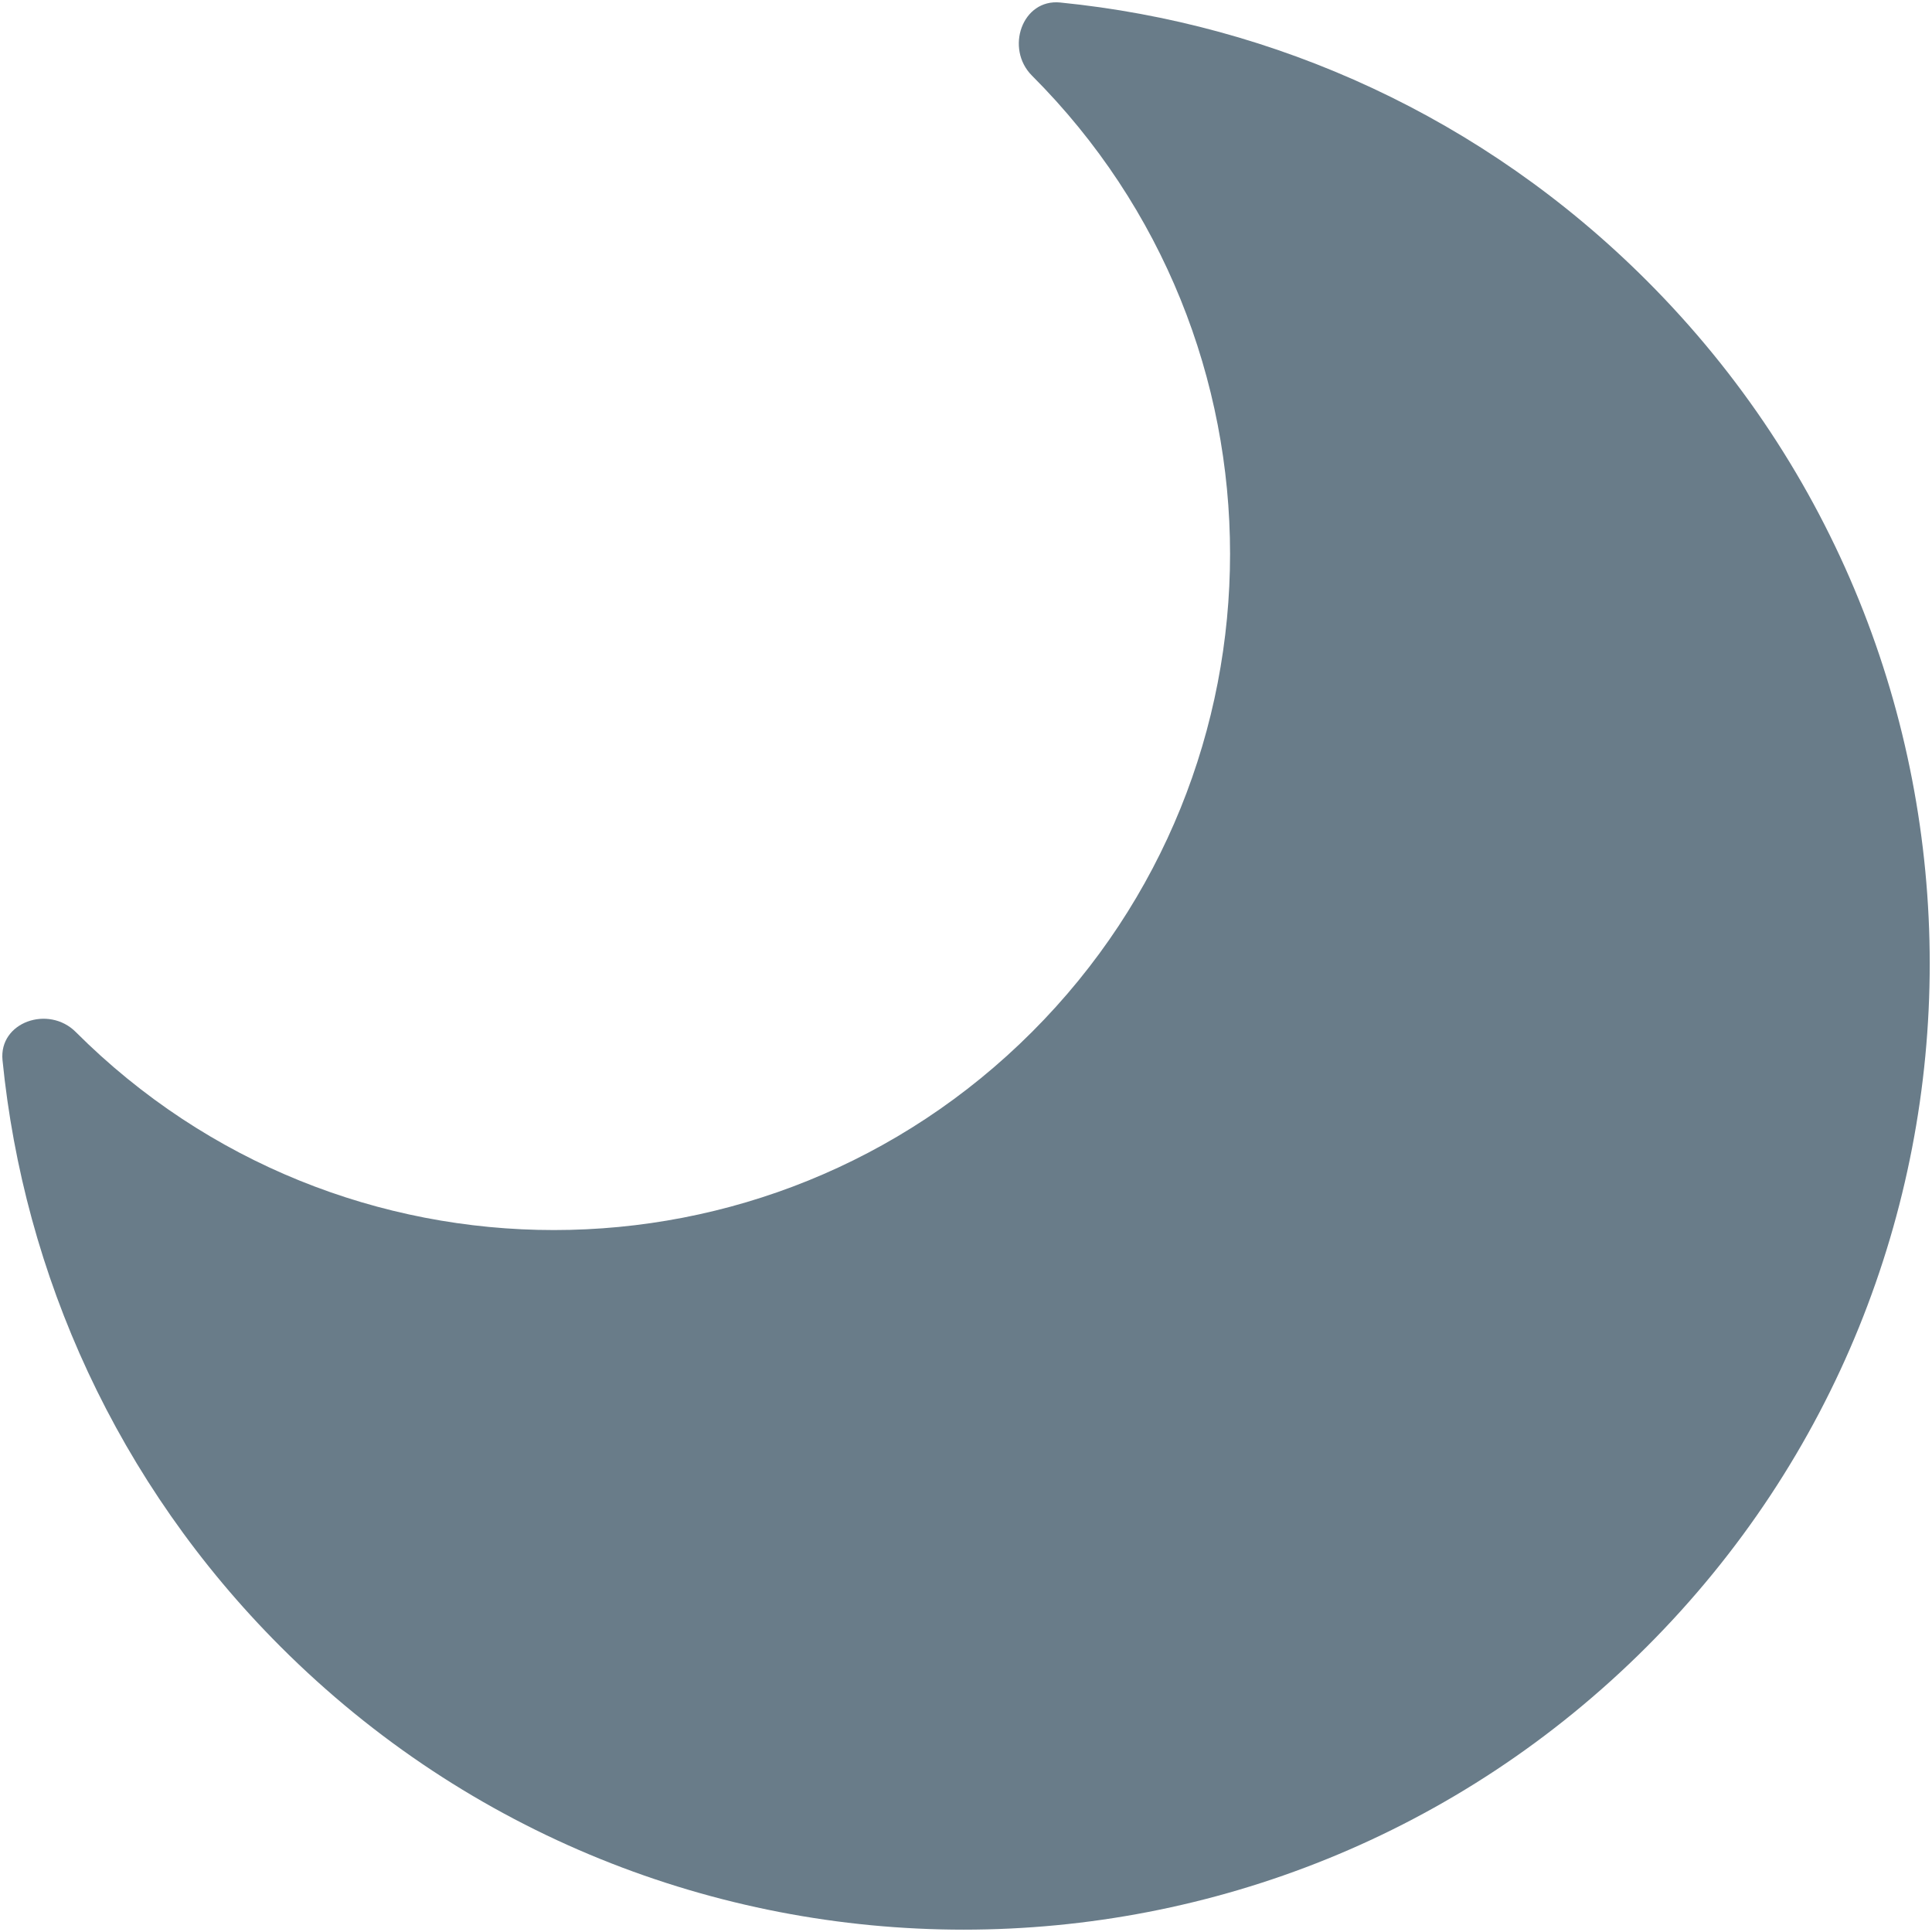
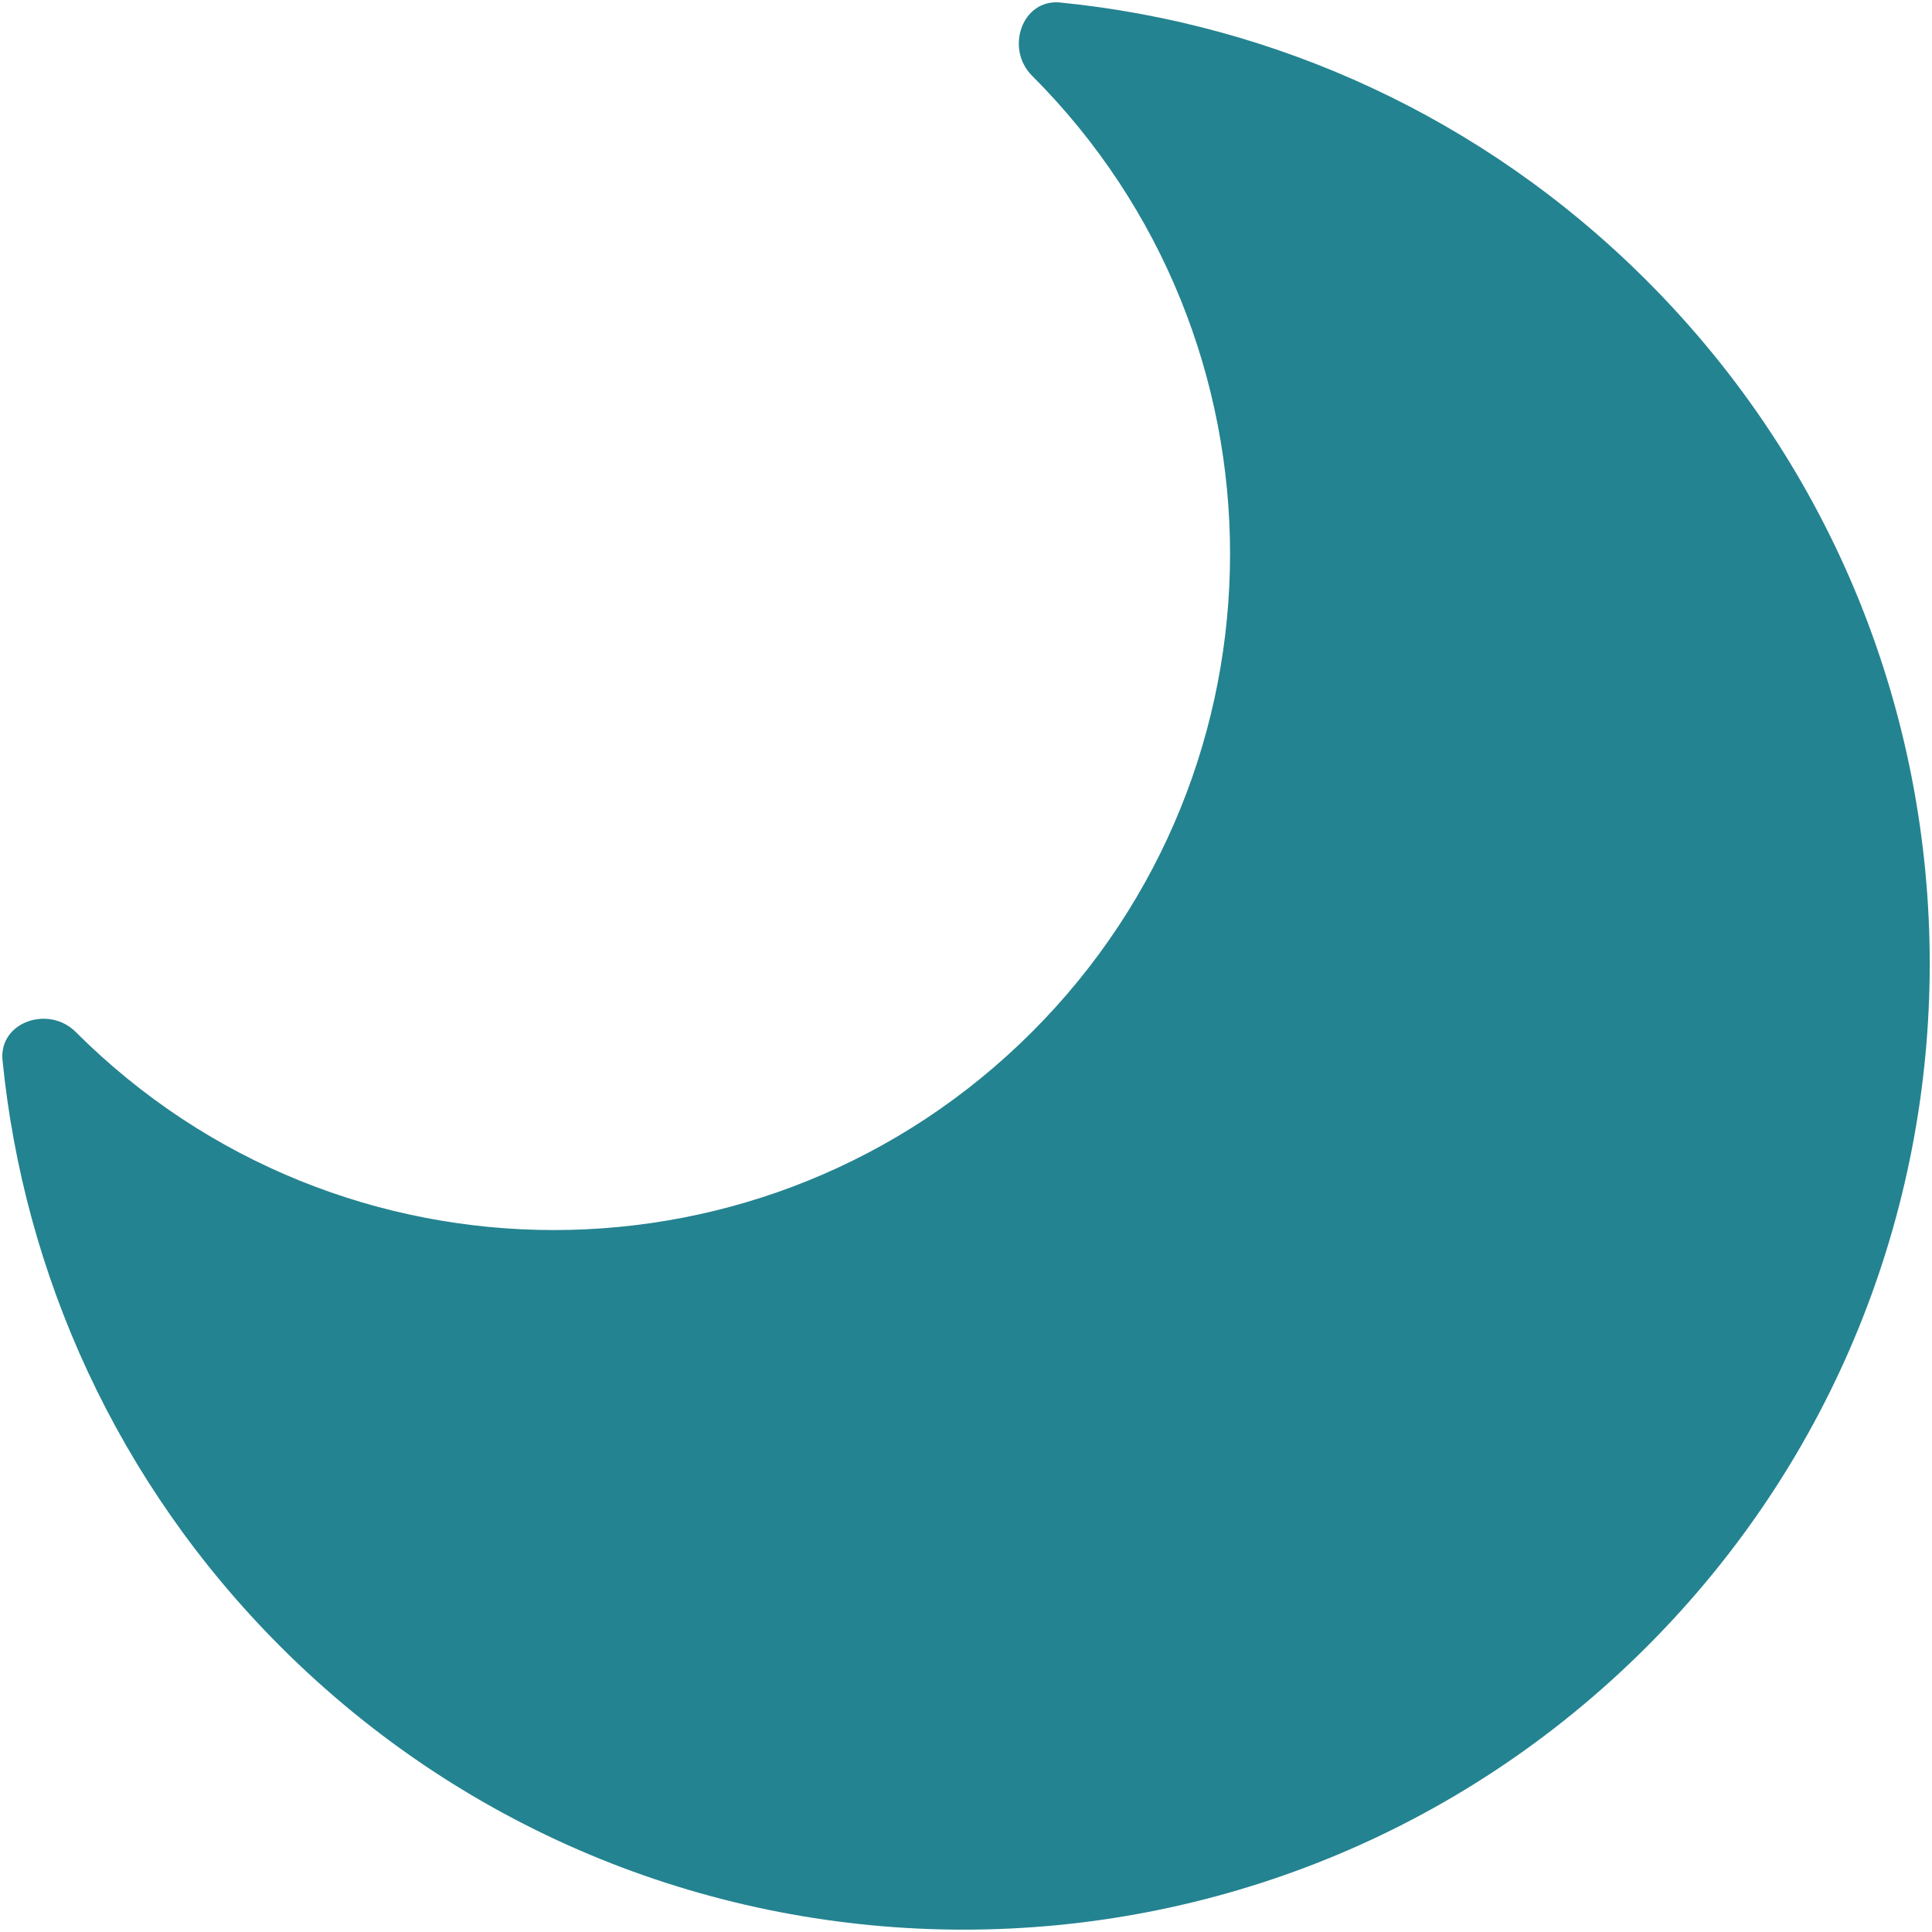
<svg xmlns="http://www.w3.org/2000/svg" width="20" height="20" viewBox="0 0 20 20" fill="none">
-   <path d="M10.683 10.683C13.417 7.949 13.417 3.517 10.683 0.783C10.403 0.503 10.581 -0.014 10.976 0.026C13.192 0.247 15.349 1.207 17.047 2.905C20.953 6.81 20.953 13.142 17.047 17.047C13.142 20.952 6.81 20.952 2.905 17.047C1.207 15.349 0.247 13.192 0.026 10.975C-0.013 10.58 0.503 10.402 0.784 10.683C3.518 13.417 7.95 13.417 10.683 10.683Z" fill="#697C89" />
+   <path d="M10.683 10.683C13.417 7.949 13.417 3.517 10.683 0.783C10.403 0.503 10.581 -0.014 10.976 0.026C13.192 0.247 15.349 1.207 17.047 2.905C20.953 6.81 20.953 13.142 17.047 17.047C13.142 20.952 6.81 20.952 2.905 17.047C1.207 15.349 0.247 13.192 0.026 10.975C-0.013 10.58 0.503 10.402 0.784 10.683C3.518 13.417 7.95 13.417 10.683 10.683Z" fill="#248390" />
</svg>
